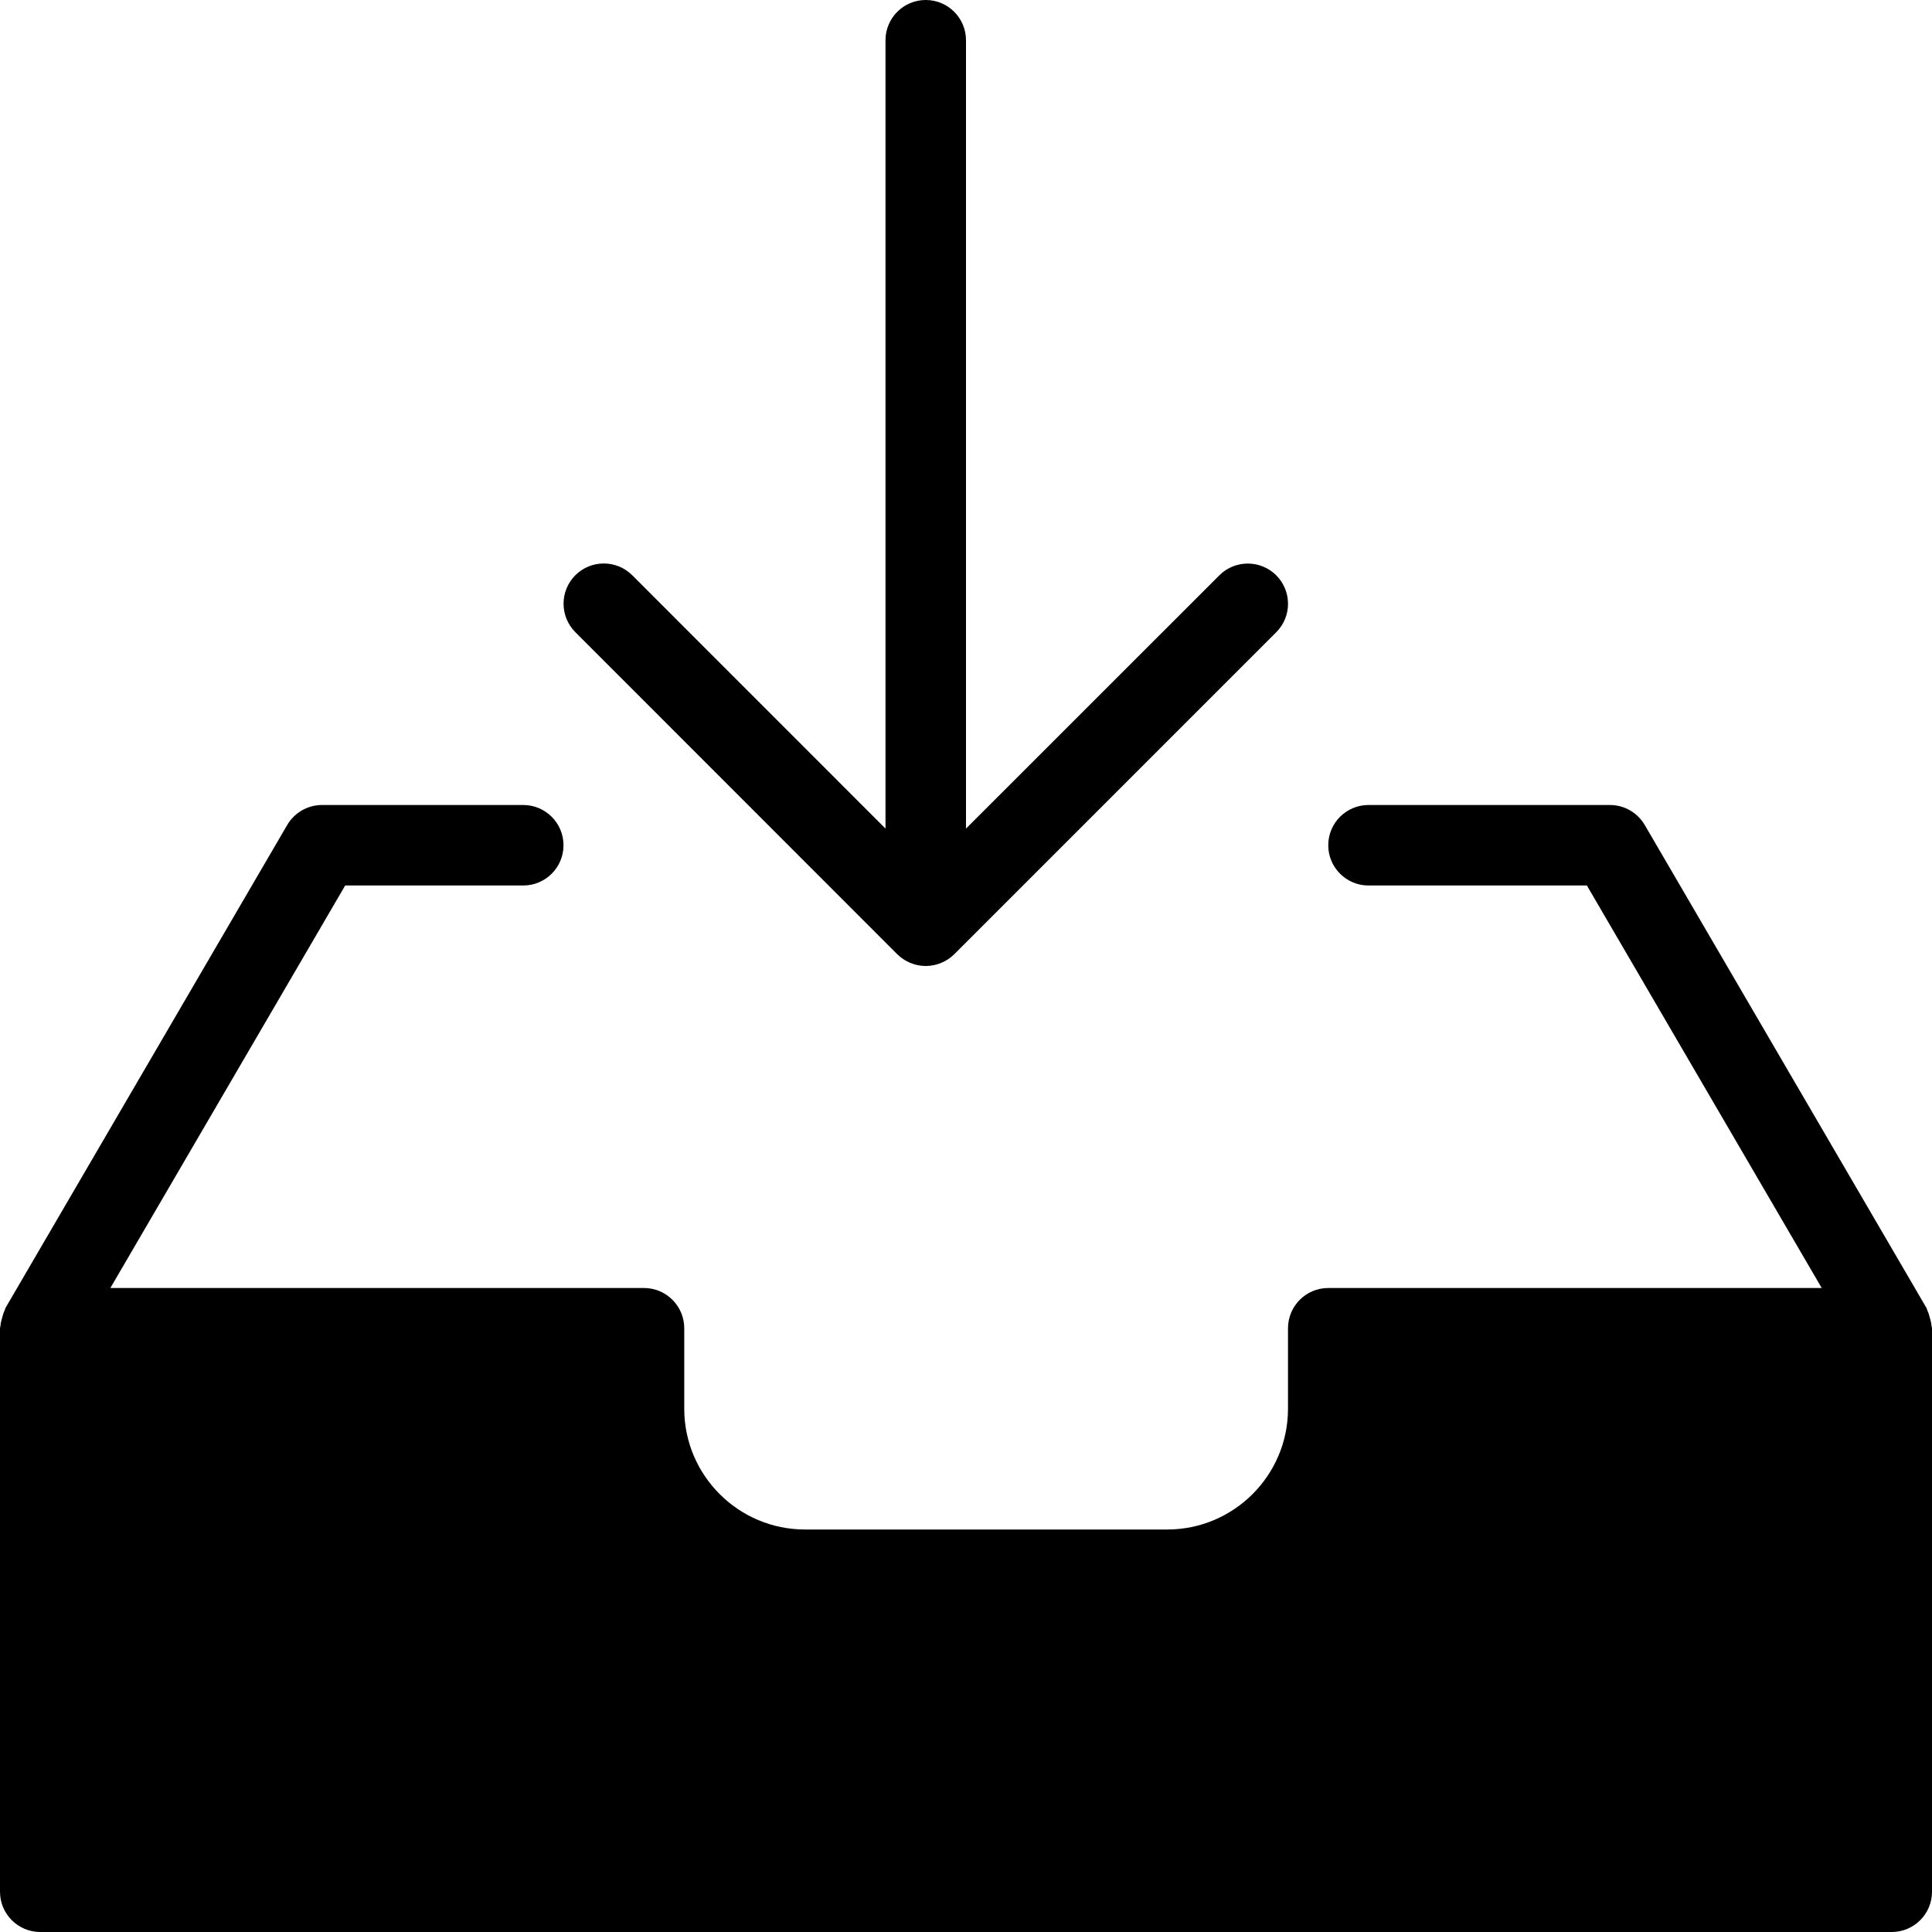
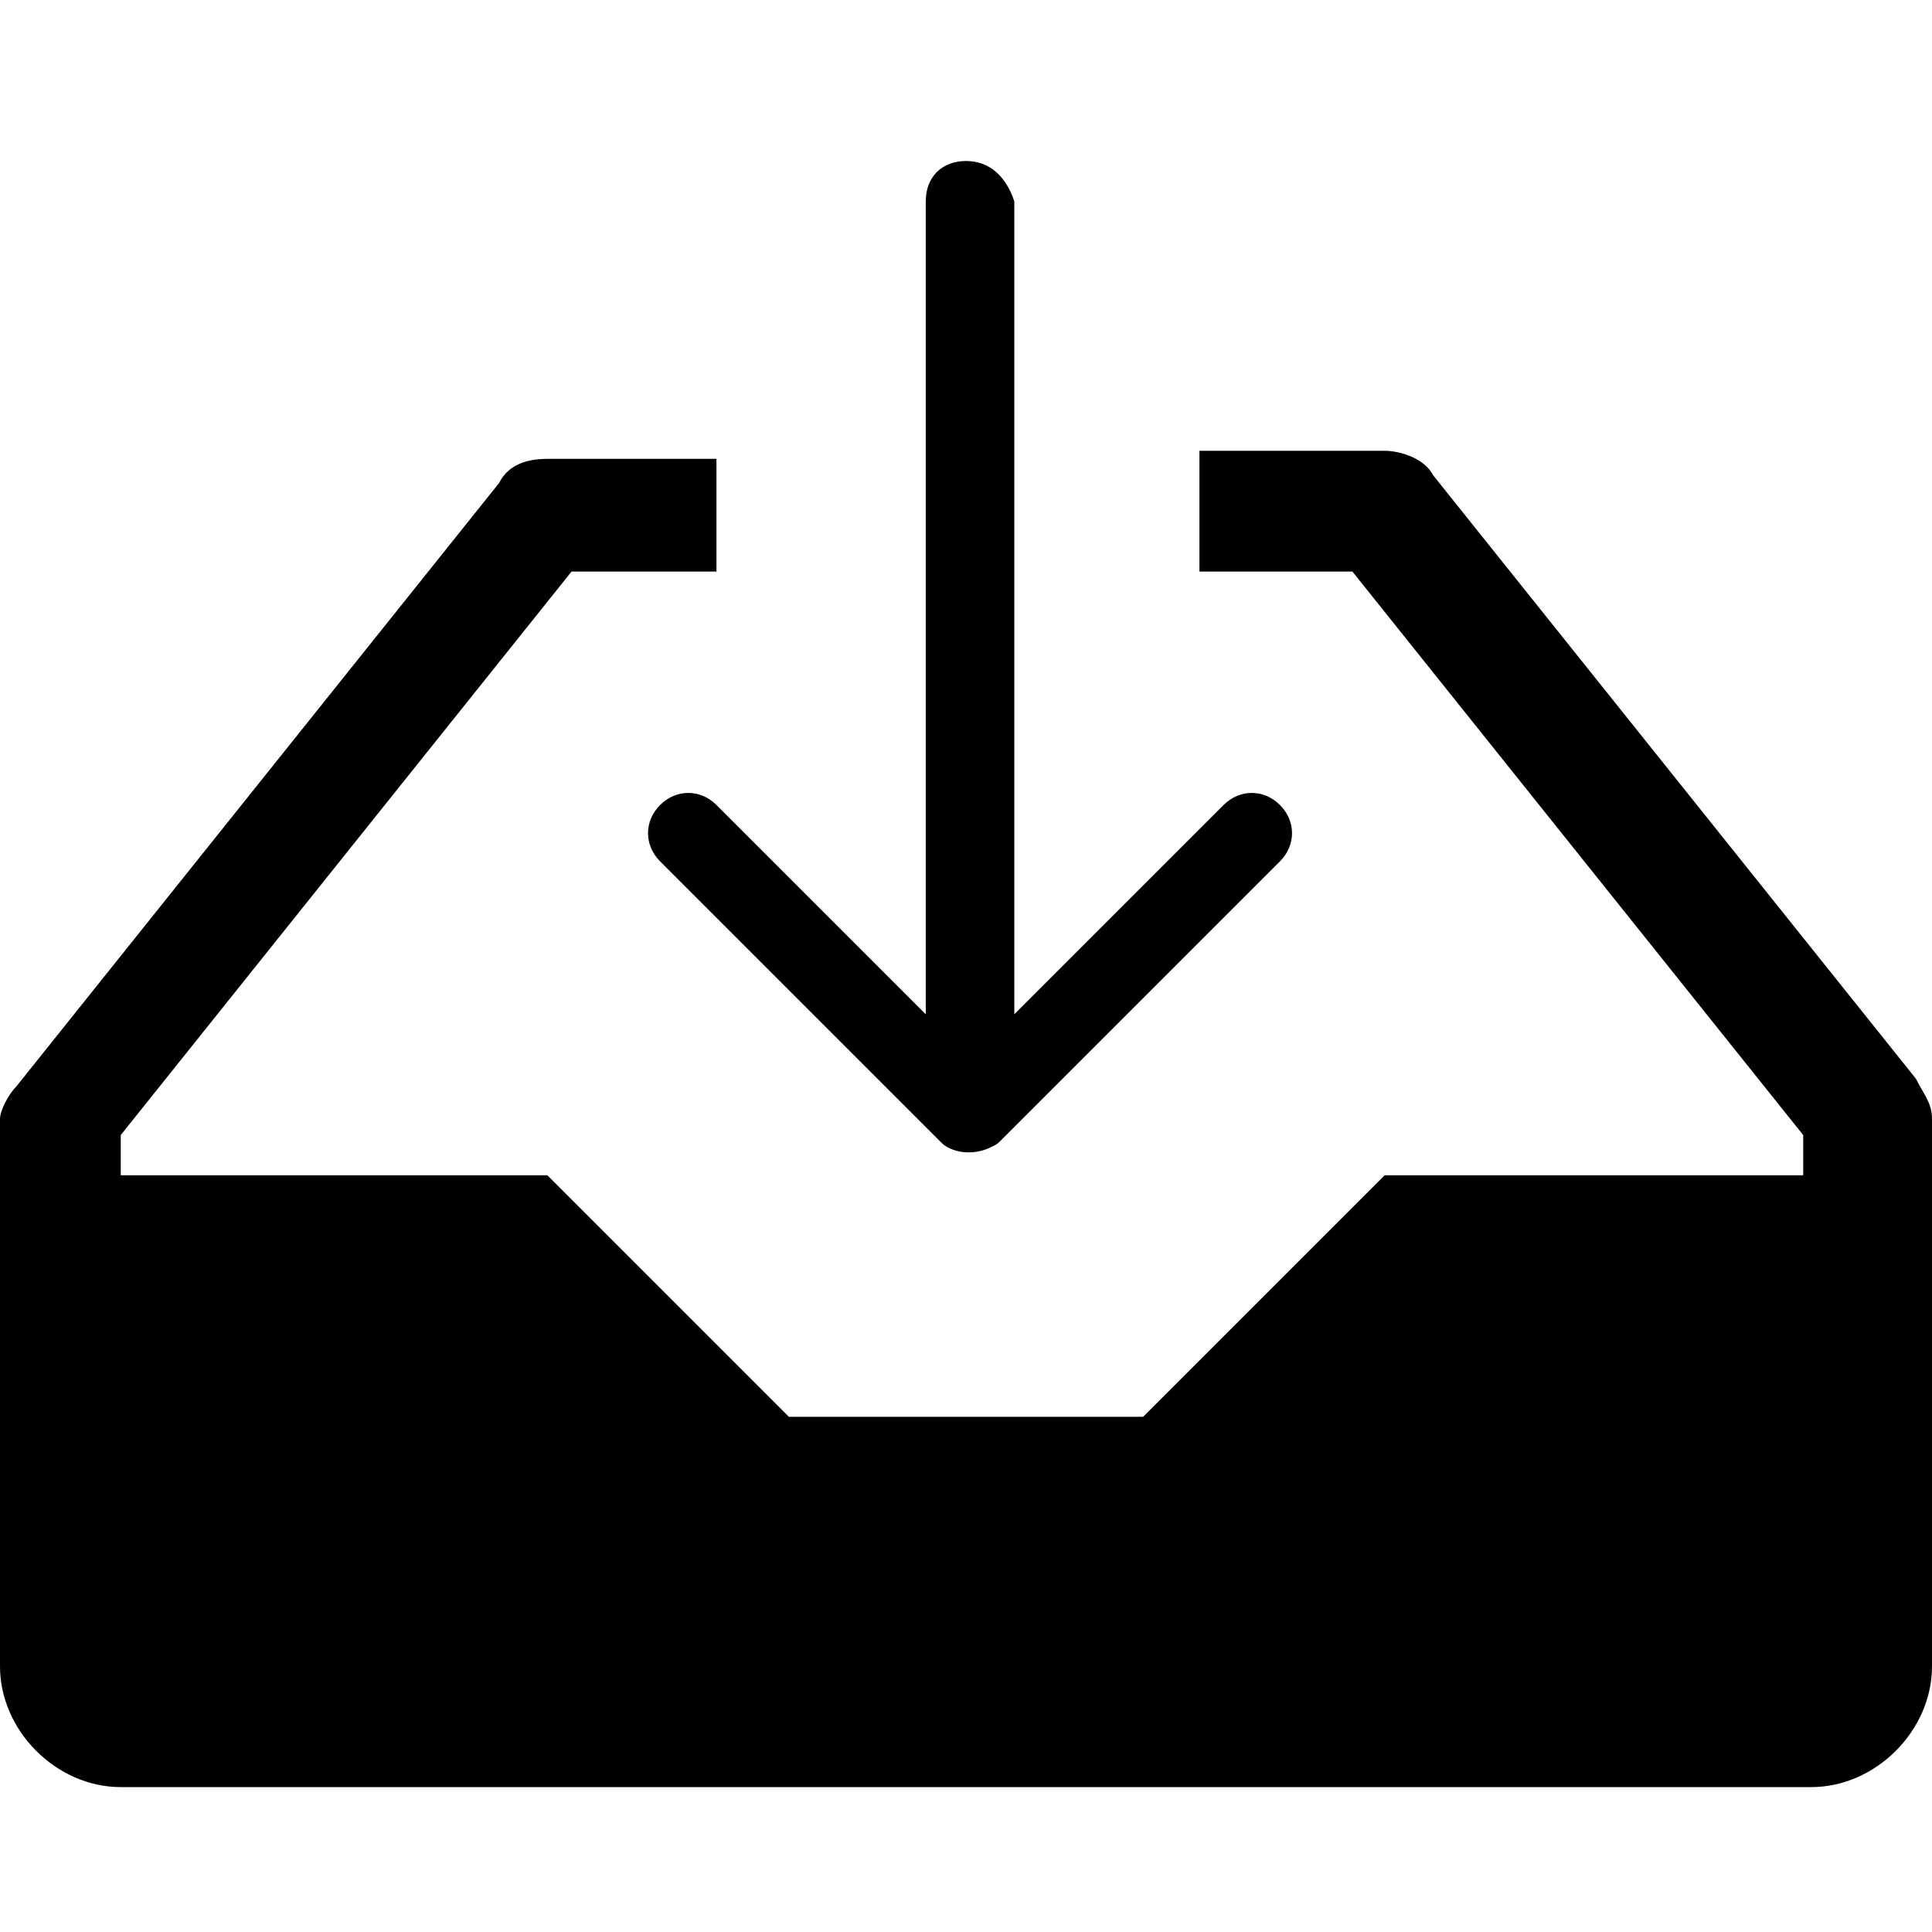
<svg xmlns="http://www.w3.org/2000/svg" version="1.1" id="Filled_Icons" x="0px" y="0px" width="24px" height="24px" viewBox="0 0 24 24" enable-background="new 0 0 24 24" xml:space="preserve">
  <g>
-     <path d="M23.994,16.47c-0.002-0.034-0.011-0.065-0.02-0.098c-0.009-0.033-0.017-0.064-0.032-0.094   c-0.005-0.009-0.004-0.02-0.01-0.029l-3.5-6C20.342,10.095,20.178,10,20,10h-3c-0.276,0-0.5,0.224-0.5,0.5   c0,0.276,0.224,0.5,0.5,0.5h2.713l2.917,5H16.5c-0.276,0-0.5,0.224-0.5,0.5v1c0,0.827-0.673,1.5-1.5,1.5H10   c-0.827,0-1.5-0.673-1.5-1.5v-1C8.5,16.224,8.276,16,8,16H1.371l2.917-5H6.5C6.776,11,7,10.776,7,10.5C7,10.224,6.776,10,6.5,10H4   c-0.178,0-0.342,0.095-0.432,0.248l-3.5,6c-0.005,0.01-0.005,0.02-0.01,0.029c-0.015,0.03-0.023,0.062-0.032,0.094   c-0.009,0.033-0.018,0.064-0.02,0.098C0.005,16.48,0,16.489,0,16.5v7C0,23.776,0.224,24,0.5,24h23c0.276,0,0.5-0.224,0.5-0.5v-7   C24,16.489,23.995,16.48,23.994,16.47z" />
-     <path d="M11.146,11.854C11.236,11.943,11.364,12,11.5,12s0.264-0.057,0.354-0.146l4-4c0.195-0.195,0.195-0.512,0-0.707   s-0.512-0.195-0.707,0L12,10.293V0.5C12,0.224,11.776,0,11.5,0S11,0.224,11,0.5v9.793L7.854,7.146   c-0.195-0.195-0.512-0.195-0.707,0s-0.195,0.512,0,0.707L11.146,11.854z" />
+     <path d="M8.9,7.2V5.7H6.8C6.5,5.7,6.3,5.8,6.2,6l-6,7.5C0.1,13.6,0,13.8,0,13.9v6.8c0,0.8,0.7,1.5,1.5,1.5h21   c0.8,0,1.5-0.7,1.5-1.5v-6.8c0-0.2-0.1-0.3-0.2-0.5l-6-7.5c-0.1-0.2-0.4-0.3-0.6-0.3h-2.3v1.5h1.9l5.6,7v0.5h-5.2l-3,3H9.8l-3-3   H1.5v-0.5l5.6-7H8.9z M12.4,14.2l3.5-3.5c0.2-0.2,0.2-0.5,0-0.7c-0.2-0.2-0.5-0.2-0.7,0l-2.6,2.6V2.5C12.5,2.2,12.3,2,12,2   c-0.3,0-0.5,0.2-0.5,0.5v10.1L8.9,10c-0.2-0.2-0.5-0.2-0.7,0c-0.2,0.2-0.2,0.5,0,0.7l3.5,3.5C11.8,14.3,12.1,14.4,12.4,14.2z" />
  </g>
</svg>
